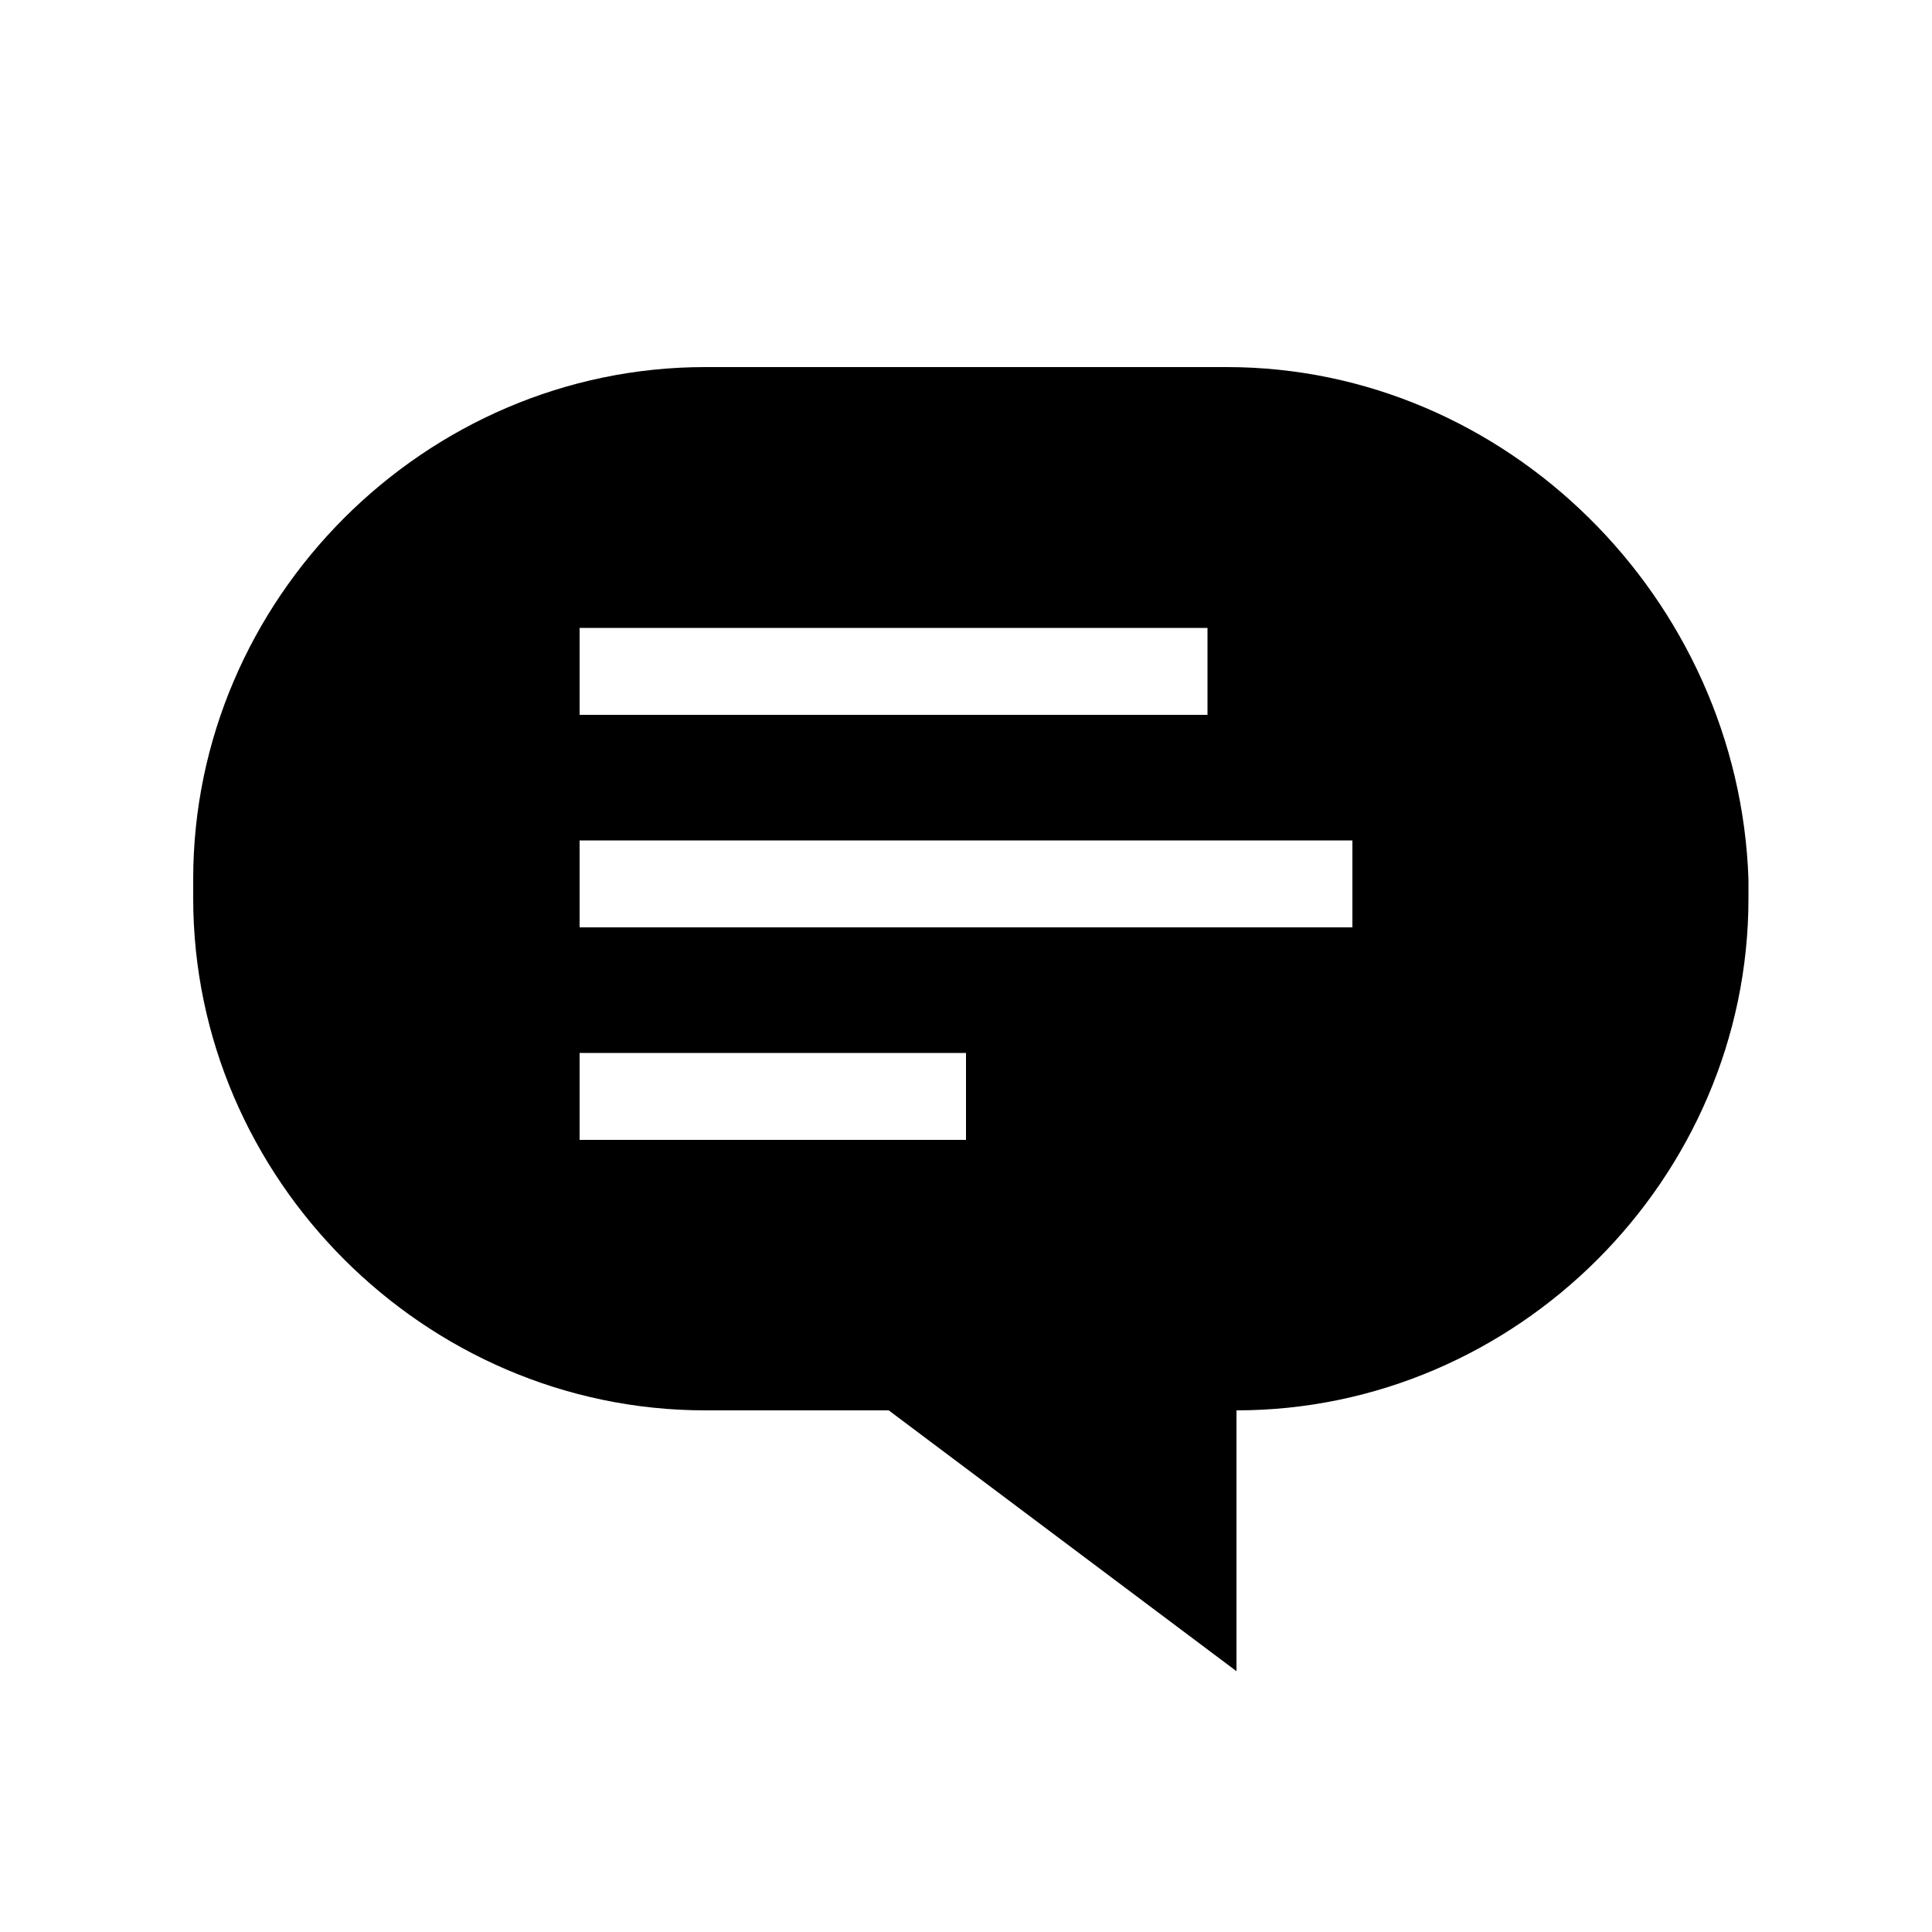
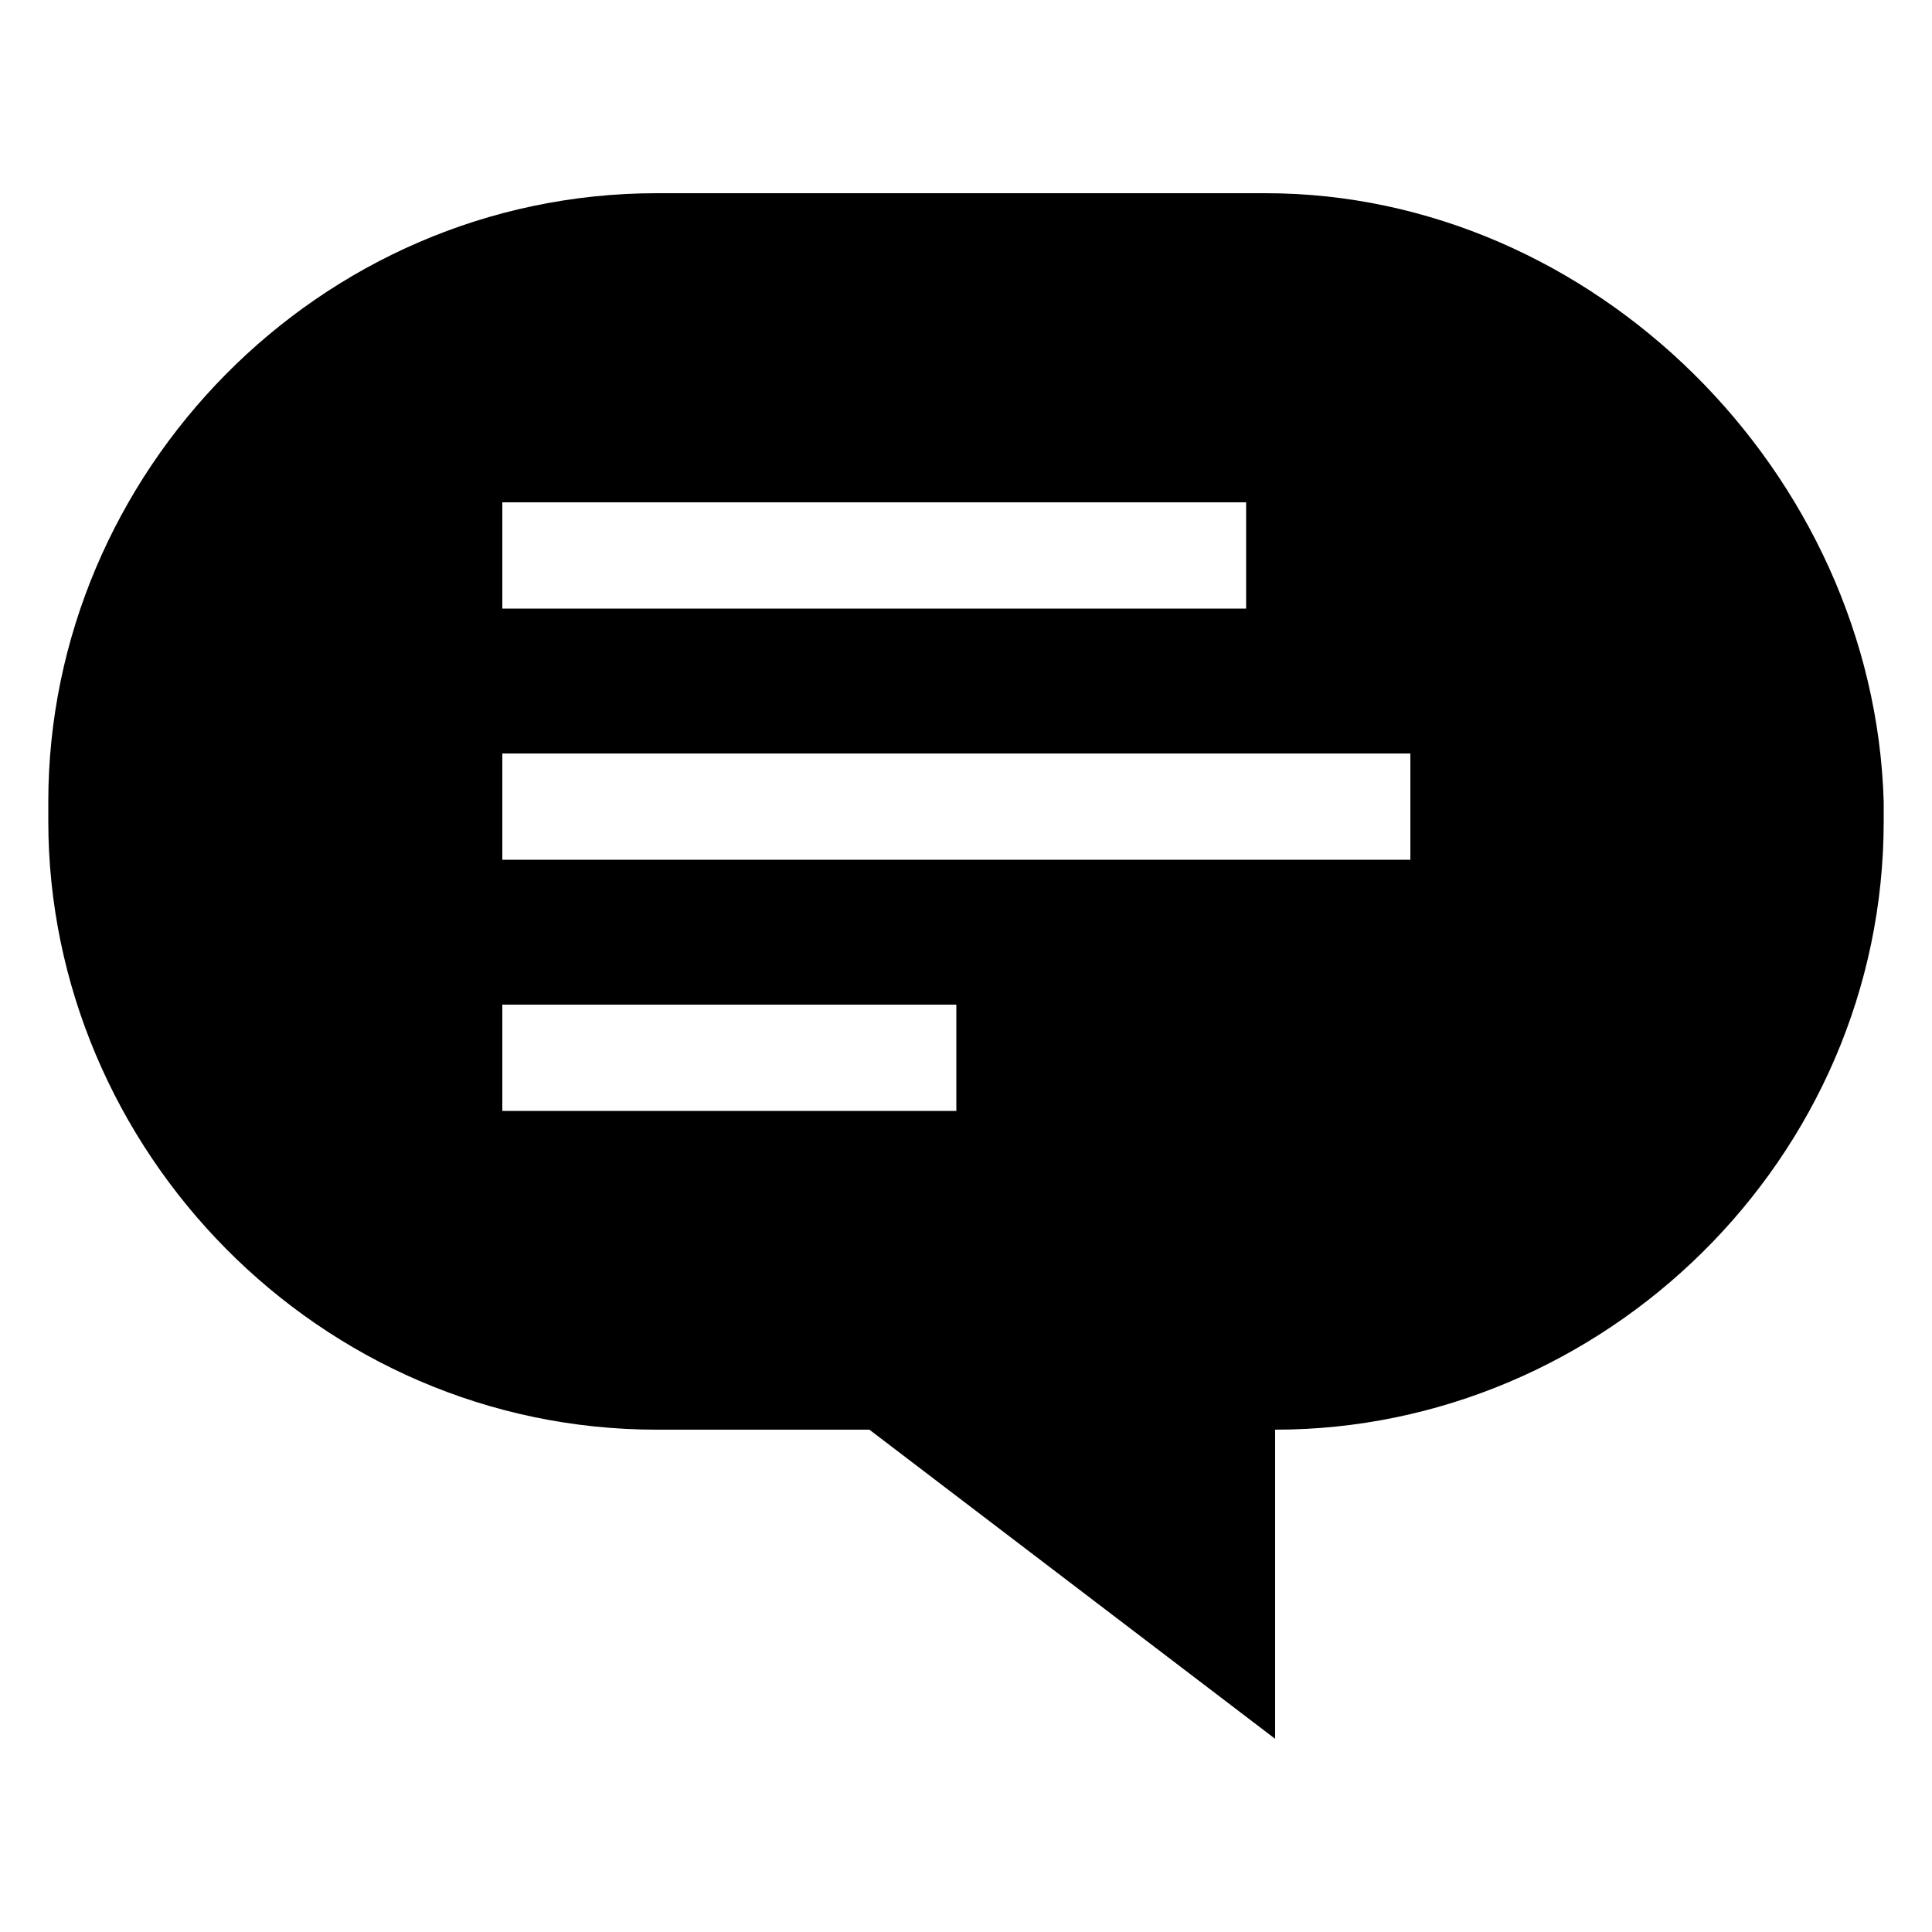
<svg xmlns="http://www.w3.org/2000/svg" version="1.1" id="Layer_1" x="0px" y="0px" viewBox="0 0 20 20" enable-background="new 0 0 20 20" xml:space="preserve">
  <g id="speech">
-     <path d="M12.7,3.8H7.3C4.4,3.8,2,6.2,2,9.1v0.2c0,2.9,2.4,5.3,5.3,5.3h1.9l3.6,2.7v-2.7c2.9,0,5.3-2.4,5.3-5.3V9.1   C18,6.2,15.6,3.8,12.7,3.8z M6,6.5h6.5v0.9H6V6.5z M10,11.8H6v-0.9h4V11.8z M14,9.6H6V8.7h8V9.6z" />
+     <path d="M13.1,2H6.8C3.3,2,0.5,4.9,0.5,8.3v0.2c0,3.4,2.8,6.3,6.3,6.3H9l4.2,3.2v-3.2c3.4,0,6.3-2.8,6.3-6.3V8.3   C19.4,4.9,16.5,2,13.1,2z M5.2,5.2h7.7v1.1H5.2V5.2z M9.9,11.5H5.2v-1.1h4.7V11.5z M14.7,8.9H5.2V7.8h9.4V8.9z" />
  </g>
</svg>
